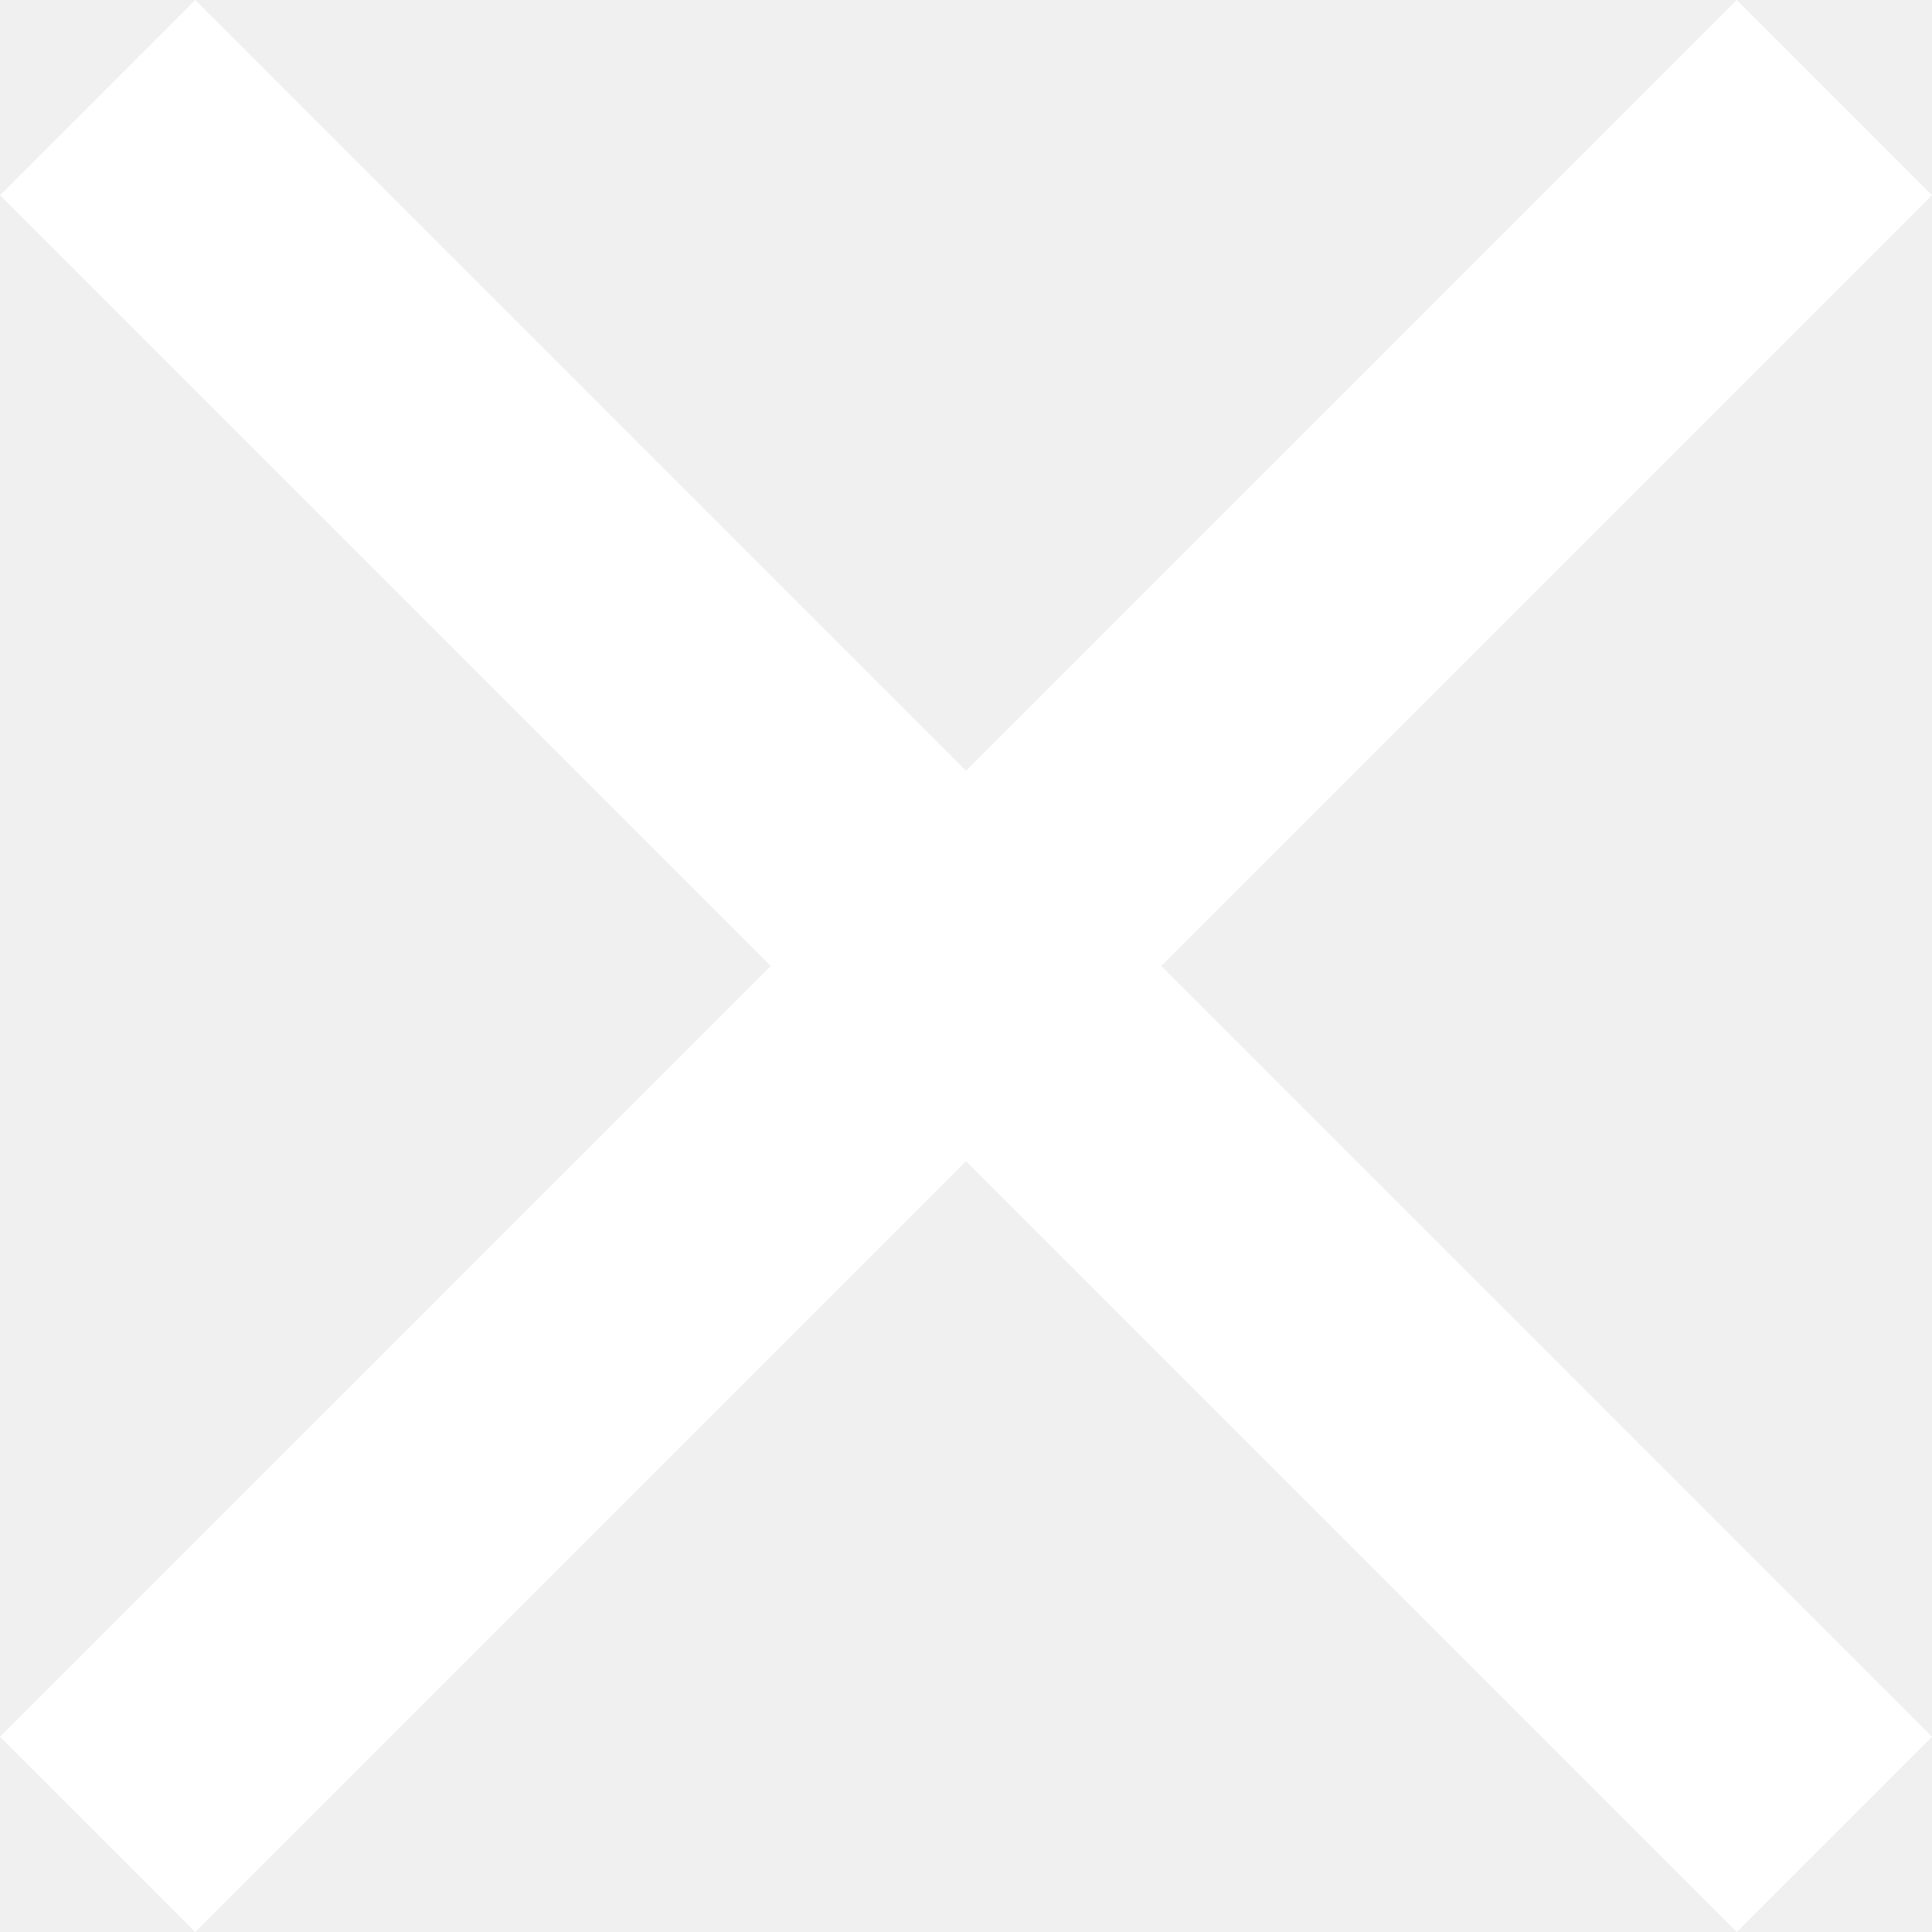
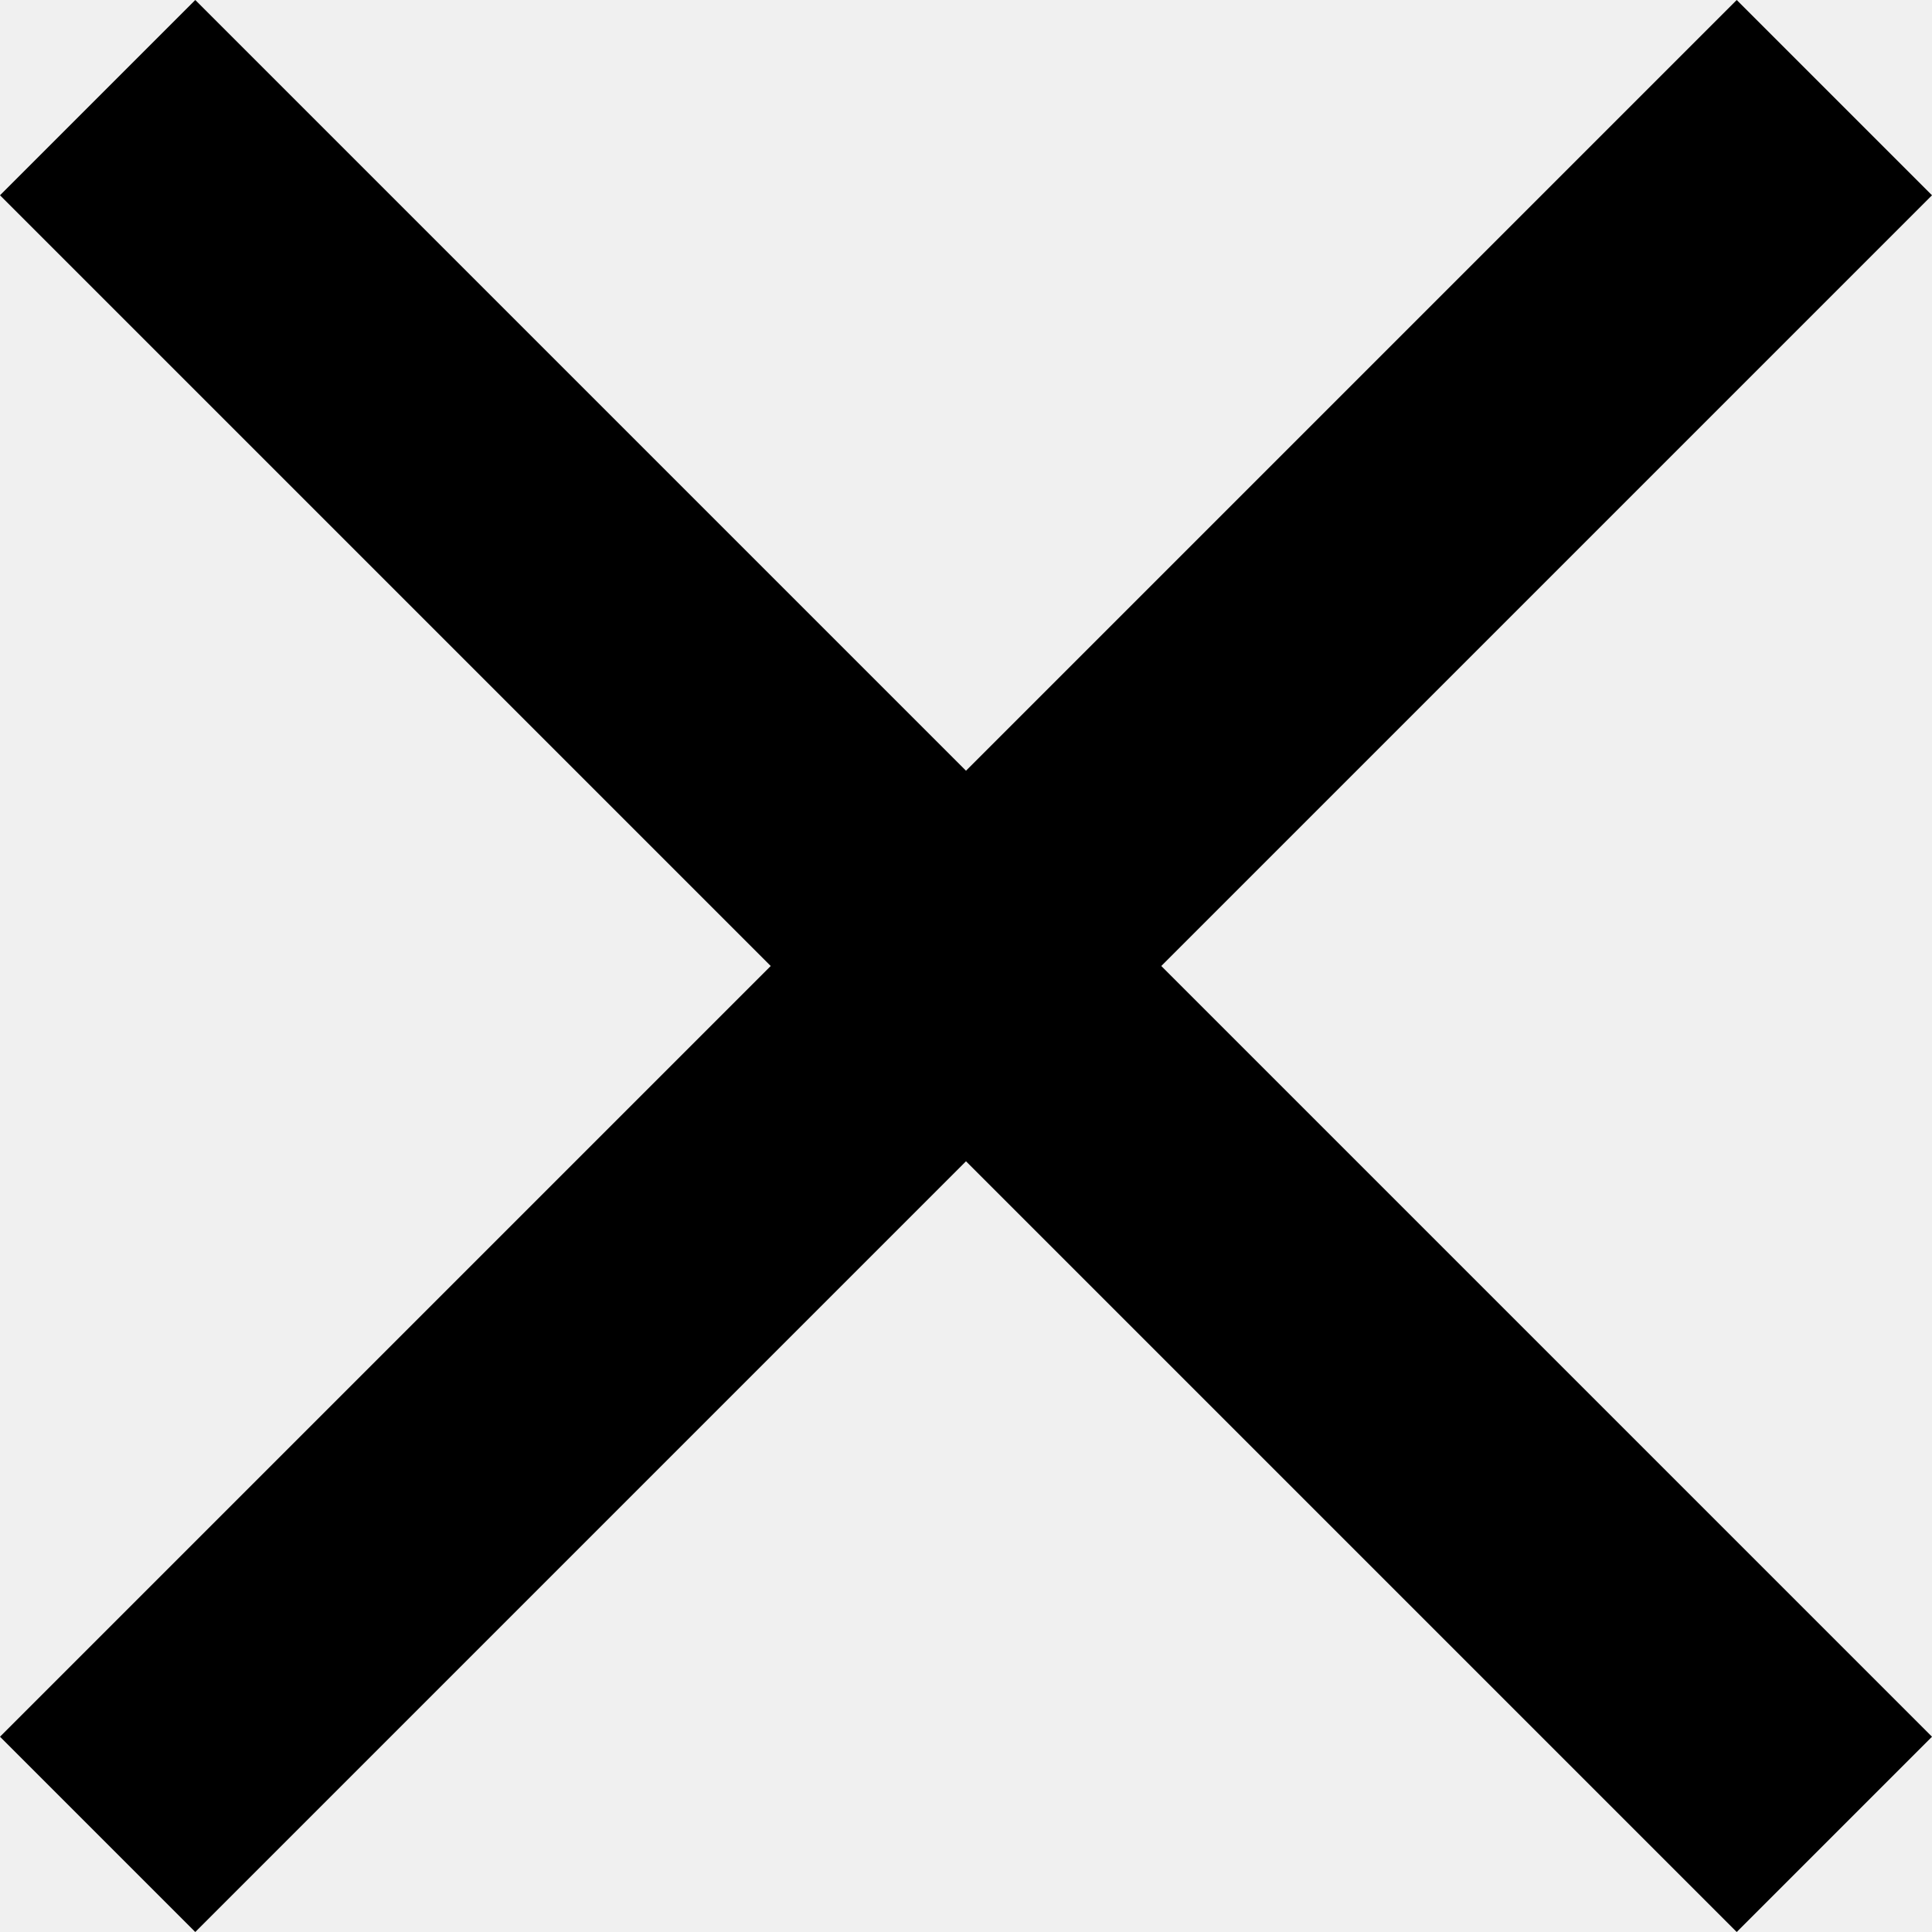
- <svg xmlns="http://www.w3.org/2000/svg" version="1.1" id="Capa_1" x="0px" y="0px" viewBox="0 0 298.667 298.667" style="enable-background:new 0 0 298.667 298.667;" xml:space="preserve" width="512px" height="512px" class="">
+ <svg xmlns="http://www.w3.org/2000/svg" version="1.1" id="Capa_1" x="0px" y="0px" viewBox="0 0 298.667 298.667" style="enable-background:new 0 0 298.667 298.667;" xml:space="preserve">
  <g>
    <g>
-       <g>
-         <polygon points="298.667,30.187 268.48,0 149.333,119.147 30.187,0 0,30.187 119.147,149.333 0,268.48 30.187,298.667     149.333,179.52 268.48,298.667 298.667,268.48 179.52,149.333   " data-original="#000000" class="active-path" data-old_color="#000000" fill="#FFFFFF" />
-       </g>
+       <polygon points="298.667,30.187 268.48,0 149.333,119.147 30.187,0 0,30.187 119.147,149.333 0,268.48 30.187,298.667     149.333,179.52 268.48,298.667 298.667,268.48 179.52,149.333   " />
    </g>
  </g>
+   <g>
+ </g>
+   <g>
+ </g>
+   <g>
+ </g>
+   <g>
+ </g>
+   <g>
+ </g>
+   <g>
+ </g>
+   <g>
+ </g>
+   <g>
+ </g>
+   <g>
+ </g>
+   <g>
+ </g>
+   <g>
+ </g>
+   <g>
+ </g>
+   <g>
+ </g>
+   <g>
+ </g>
+   <g>
+ </g>
</svg>
